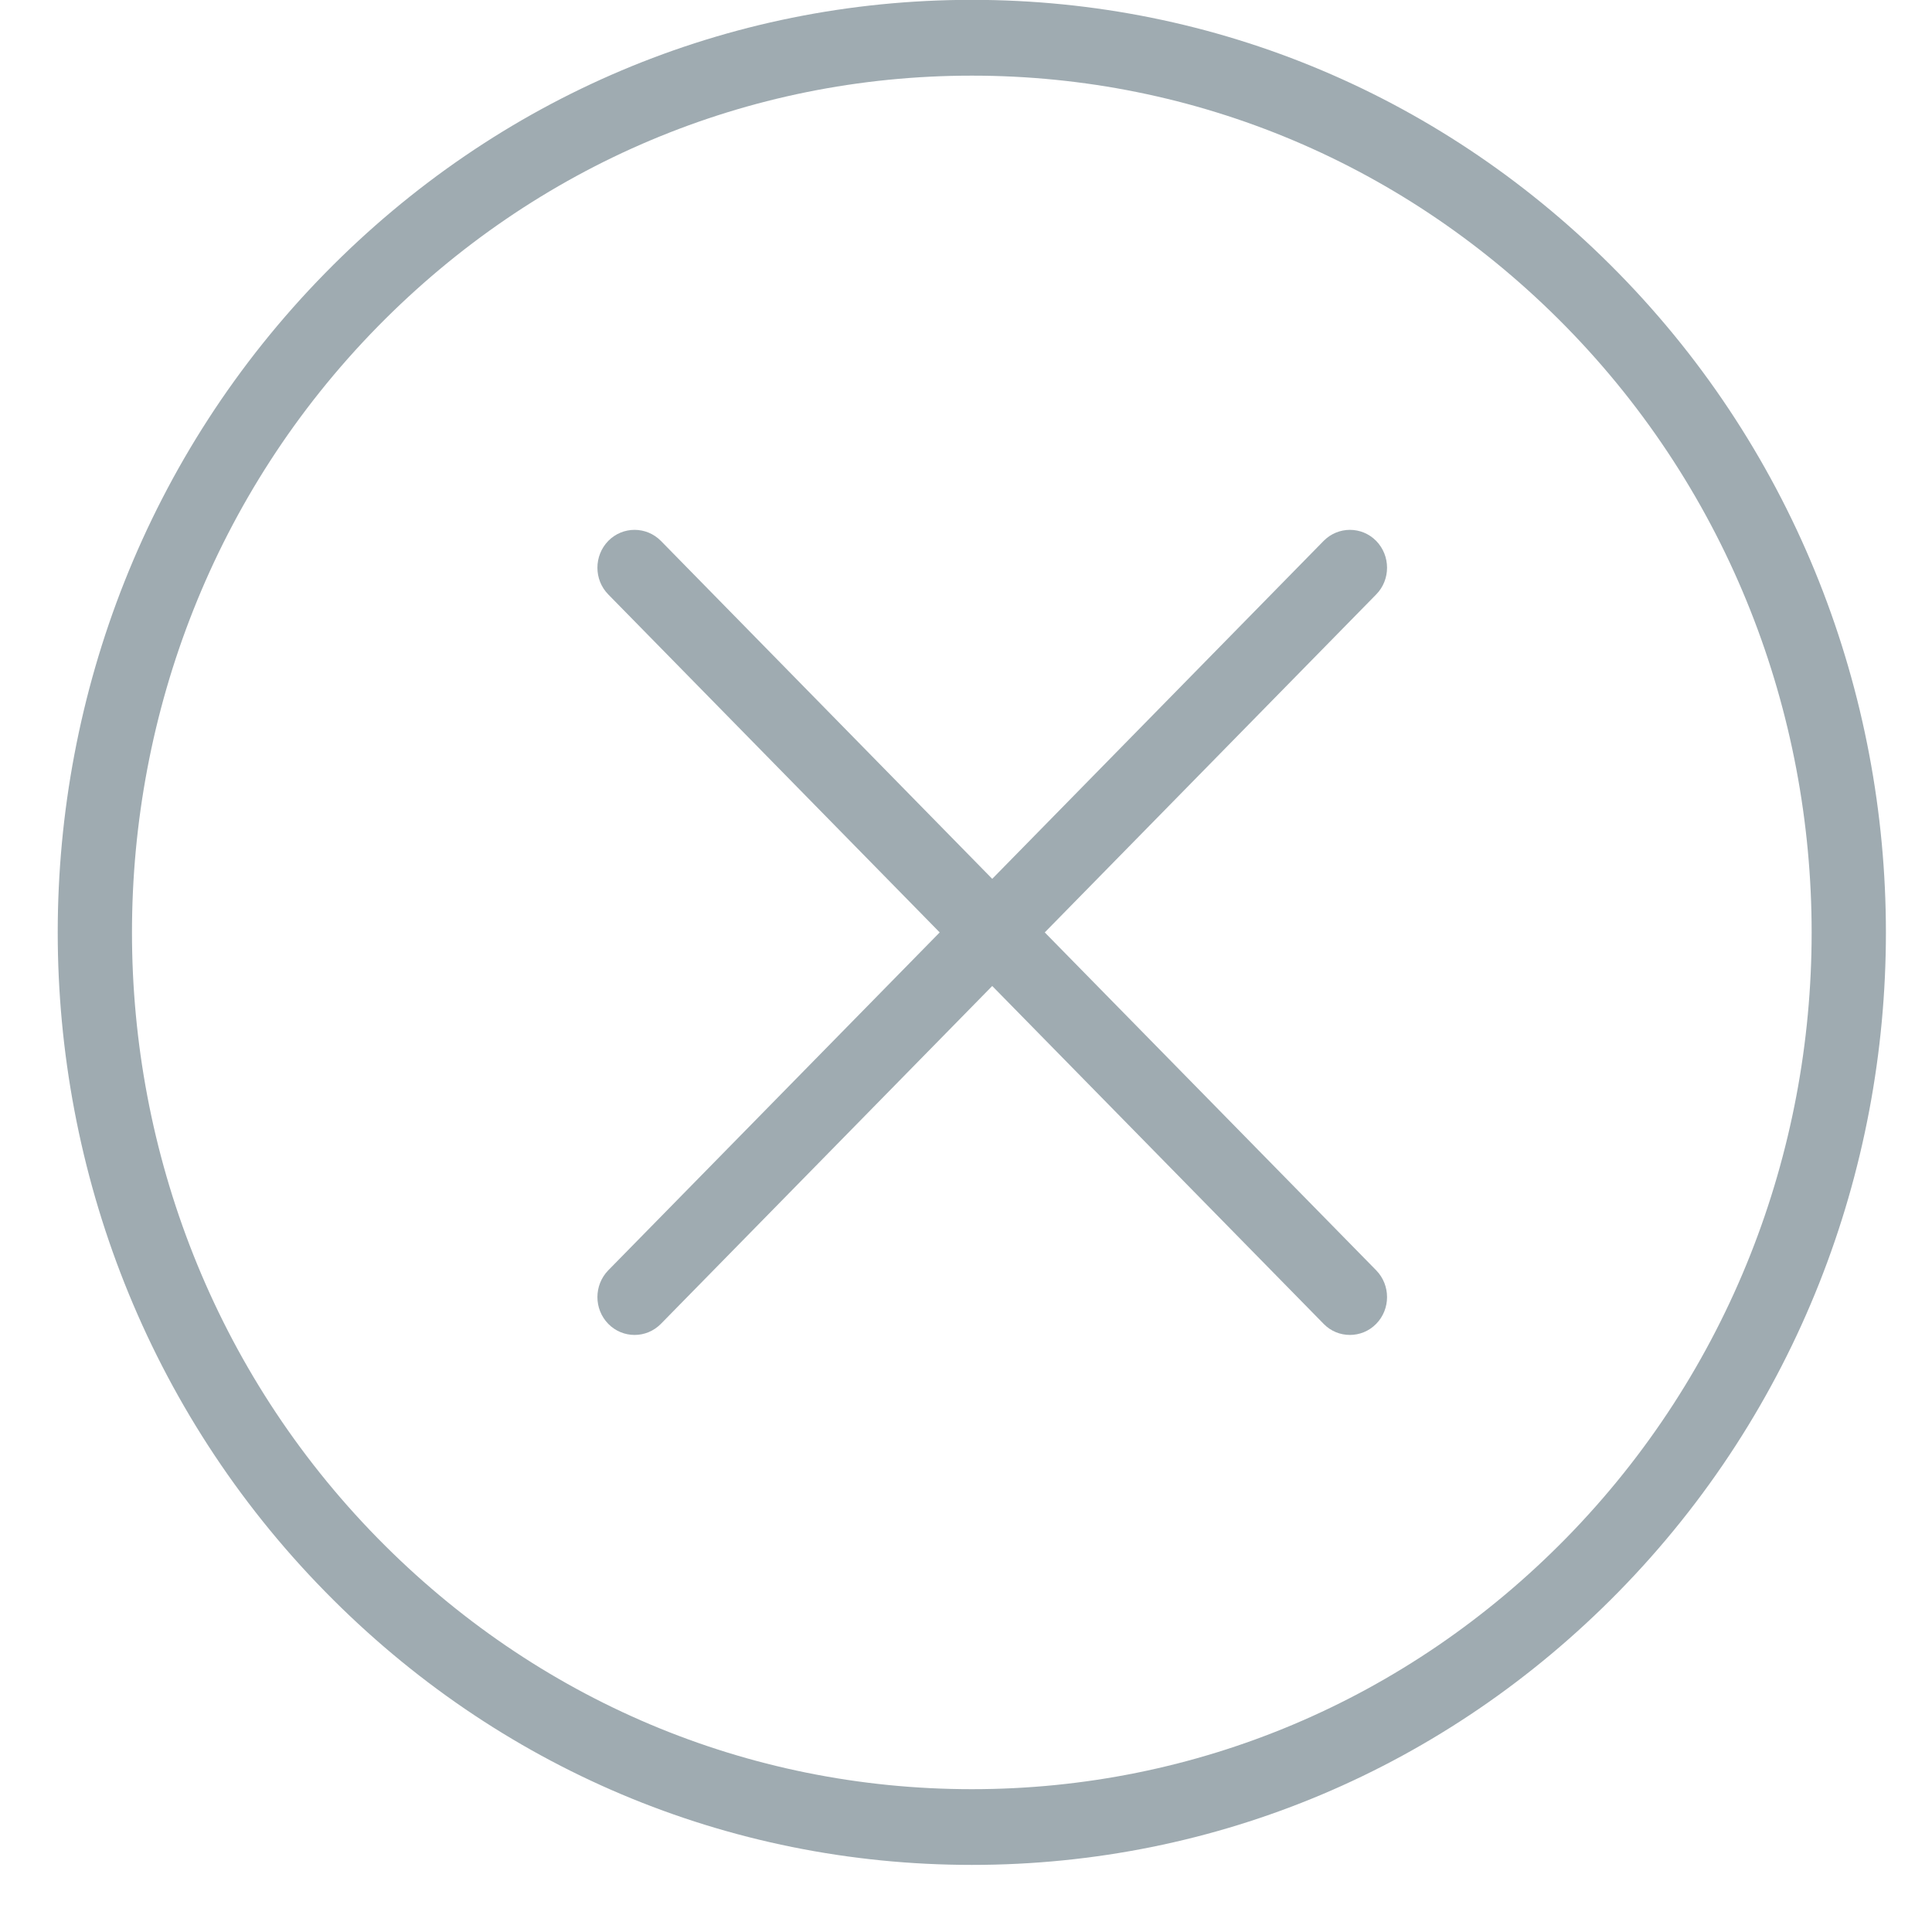
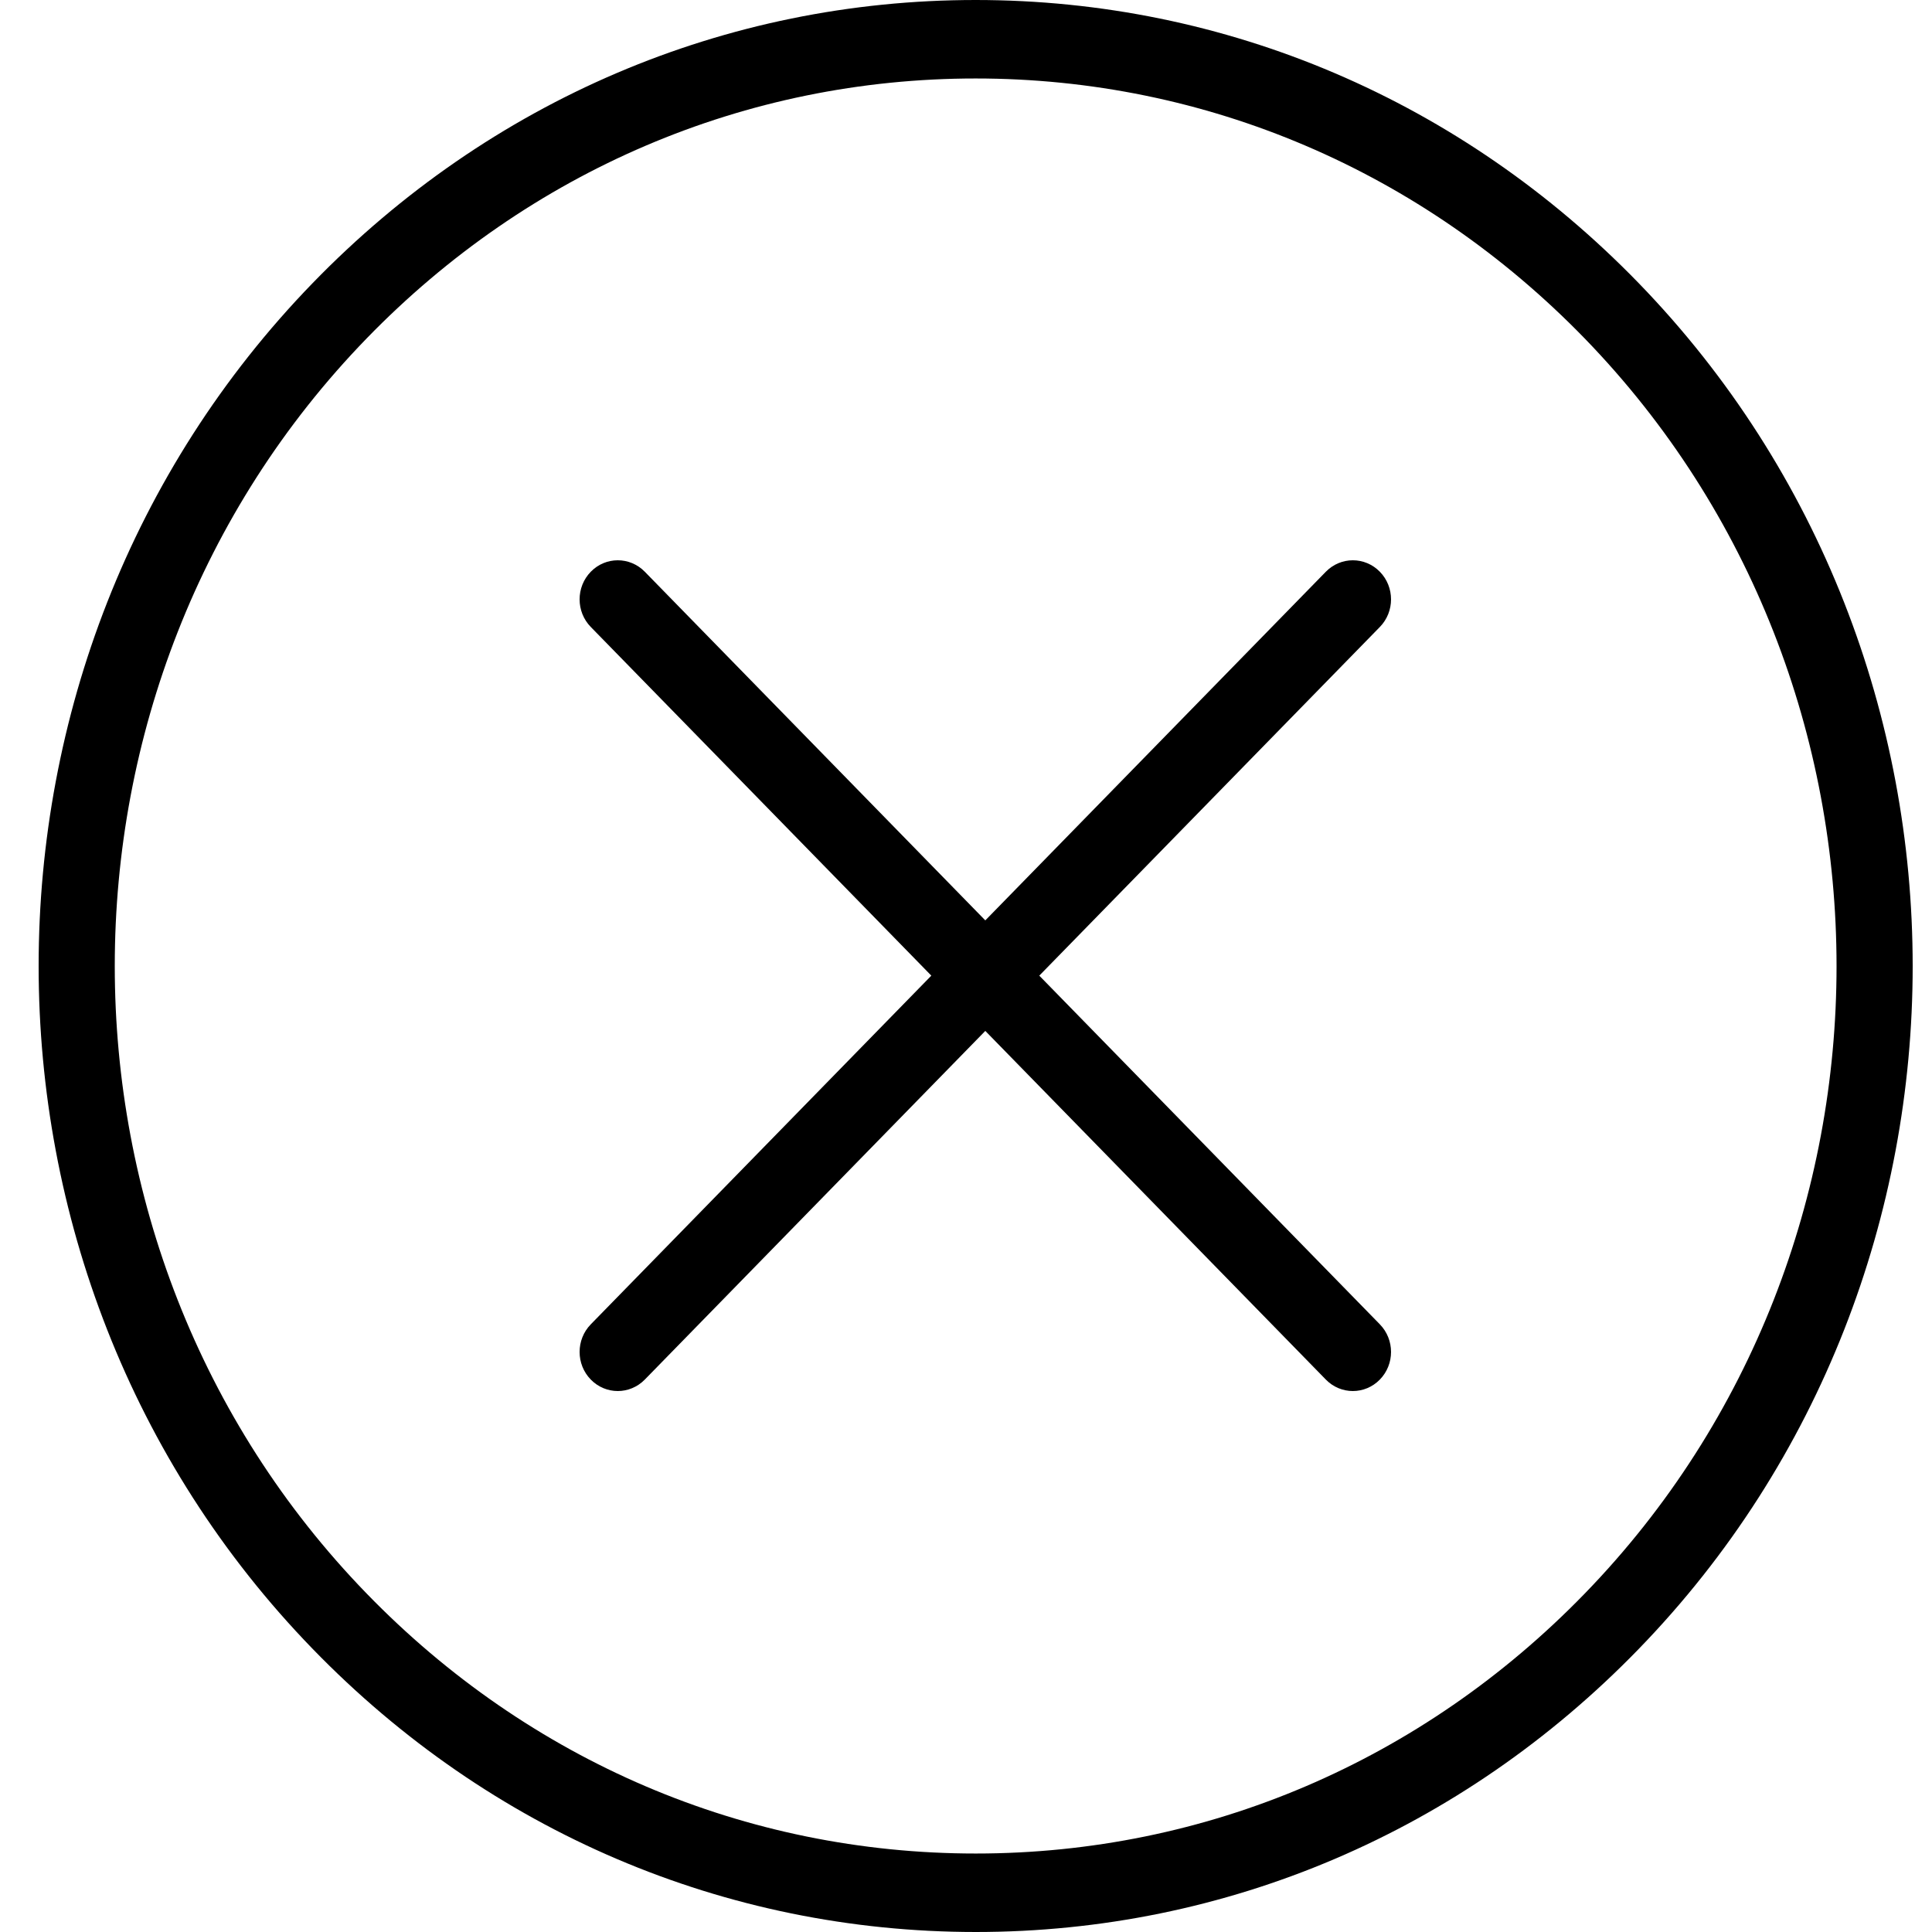
- <svg xmlns="http://www.w3.org/2000/svg" width="26px" height="26px" viewBox="0 0 26 26" version="1.1">
-   <description>Created with Sketch.</description>
+ <svg xmlns="http://www.w3.org/2000/svg" width="100px" height="100px" viewBox="0 0 100 100" version="1.1">
  <defs />
  <g id="Page-1" stroke="none" stroke-width="1" fill="none" fill-rule="evenodd">
-     <g id="Dashboard-03" transform="translate(-1065, -308)" fill="#9FABB1">
-       <g id="icon---close" transform="translate(1066, 308)">
-         <path d="M20.78,3.674 C18.456,1.304 15.365,-0.002 12.079,-0.002 C8.791,-0.002 5.701,1.304 3.377,3.674 C-1.423,8.567 -1.423,16.529 3.376,21.42 C5.7,23.792 8.791,25.097 12.079,25.097 L12.08,25.097 C15.367,25.097 18.457,23.792 20.782,21.422 C25.58,16.53 25.579,8.568 20.78,3.674 L20.78,3.674 Z M20.075,20.701 C17.939,22.878 15.1,24.078 12.08,24.078 L12.079,24.078 C9.058,24.078 6.218,22.878 4.082,20.7 C-0.326,16.205 -0.326,8.89 4.083,4.395 C6.22,2.218 9.059,1.018 12.079,1.018 C15.098,1.018 17.937,2.218 20.073,4.395 C24.482,8.891 24.483,16.206 20.075,20.701 L20.075,20.701 Z" id="Fill-1" />
-         <path d="M17.52,7.279 C17.325,7.081 17.009,7.081 16.813,7.279 L12.353,11.827 L7.894,7.279 C7.698,7.081 7.381,7.081 7.186,7.279 C6.991,7.479 6.991,7.802 7.186,8 L11.646,12.548 L7.186,17.095 C6.991,17.295 6.991,17.617 7.186,17.816 C7.284,17.916 7.412,17.965 7.54,17.965 C7.668,17.965 7.795,17.916 7.894,17.816 L12.353,13.269 L16.813,17.816 C16.91,17.916 17.038,17.965 17.166,17.965 C17.294,17.965 17.422,17.916 17.52,17.816 C17.715,17.617 17.715,17.295 17.52,17.095 L13.06,12.548 L17.52,8 C17.715,7.802 17.715,7.479 17.52,7.279" id="Fill-2" />
+     <g id="Close" fill="#000000">
+       <g id="Icon---close" transform="translate(2, 0)">
+         <path d="M82.807,14.643 C73.643,5.202 61.458,0 48.5,0 C35.541,0 23.356,5.202 14.192,14.643 C-4.729,34.14 -4.731,65.862 14.188,85.351 C23.352,94.798 35.539,99.998 48.502,100 L48.506,100 C61.466,100 73.651,94.8 82.813,85.357 C101.732,65.866 101.728,34.144 82.807,14.643 L82.807,14.643 Z M80.026,82.483 C71.604,91.16 60.413,95.938 48.506,95.938 L48.504,95.938 C36.592,95.938 25.395,91.158 16.975,82.479 C-0.406,64.572 -0.404,35.428 16.979,17.515 C25.401,8.842 36.594,4.062 48.5,4.062 C60.405,4.062 71.598,8.842 80.02,17.515 C97.403,35.432 97.407,64.576 80.026,82.483 L80.026,82.483 Z" id="Fill-1" />
+         <path d="M69.42,29.592 C68.648,28.803 67.399,28.803 66.626,29.592 L48.999,47.639 L31.374,29.592 C30.601,28.803 29.35,28.803 28.58,29.592 C27.807,30.383 27.807,31.664 28.58,32.453 L46.205,50.499 L28.58,68.546 C27.807,69.337 27.807,70.618 28.58,71.407 C28.965,71.802 29.471,72 29.977,72 C30.481,72 30.986,71.802 31.374,71.407 L48.999,53.36 L66.626,71.407 C67.012,71.802 67.517,72 68.023,72 C68.529,72 69.035,71.802 69.42,71.407 C70.193,70.618 70.193,69.337 69.42,68.546 L51.793,50.499 L69.42,32.453 C70.193,31.664 70.193,30.383 69.42,29.592" id="Fill-2" />
      </g>
    </g>
  </g>
</svg>
